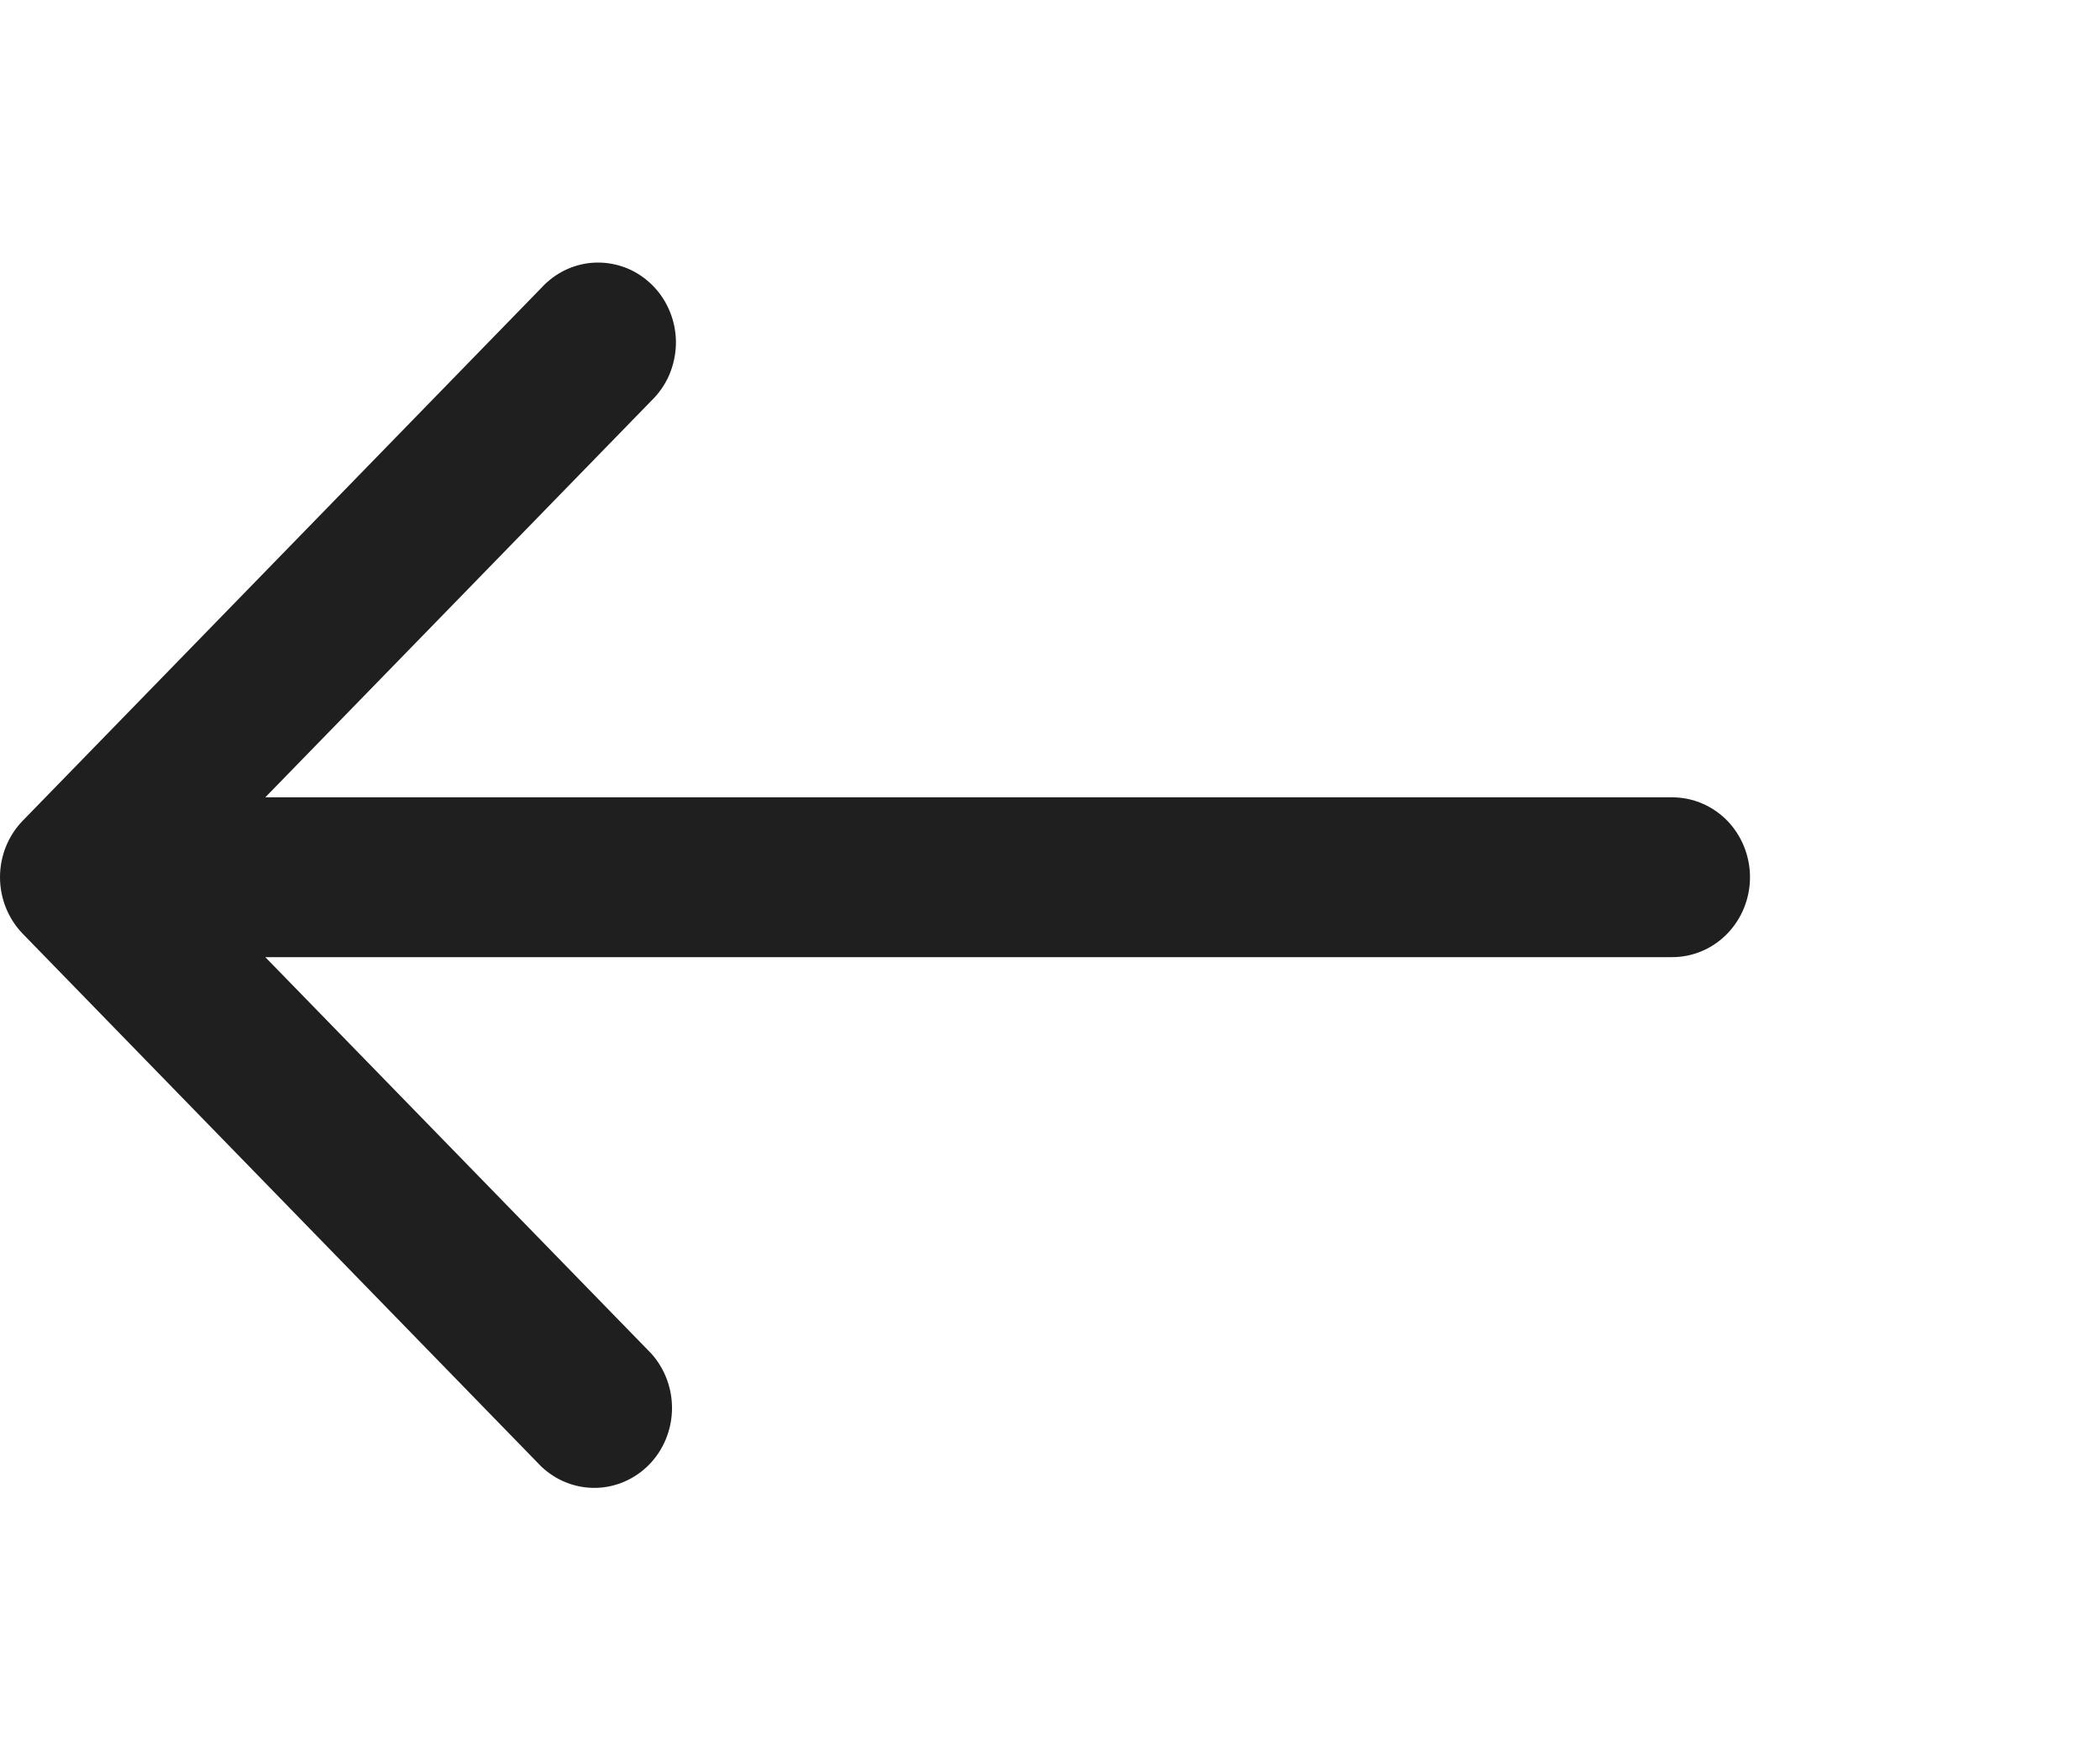
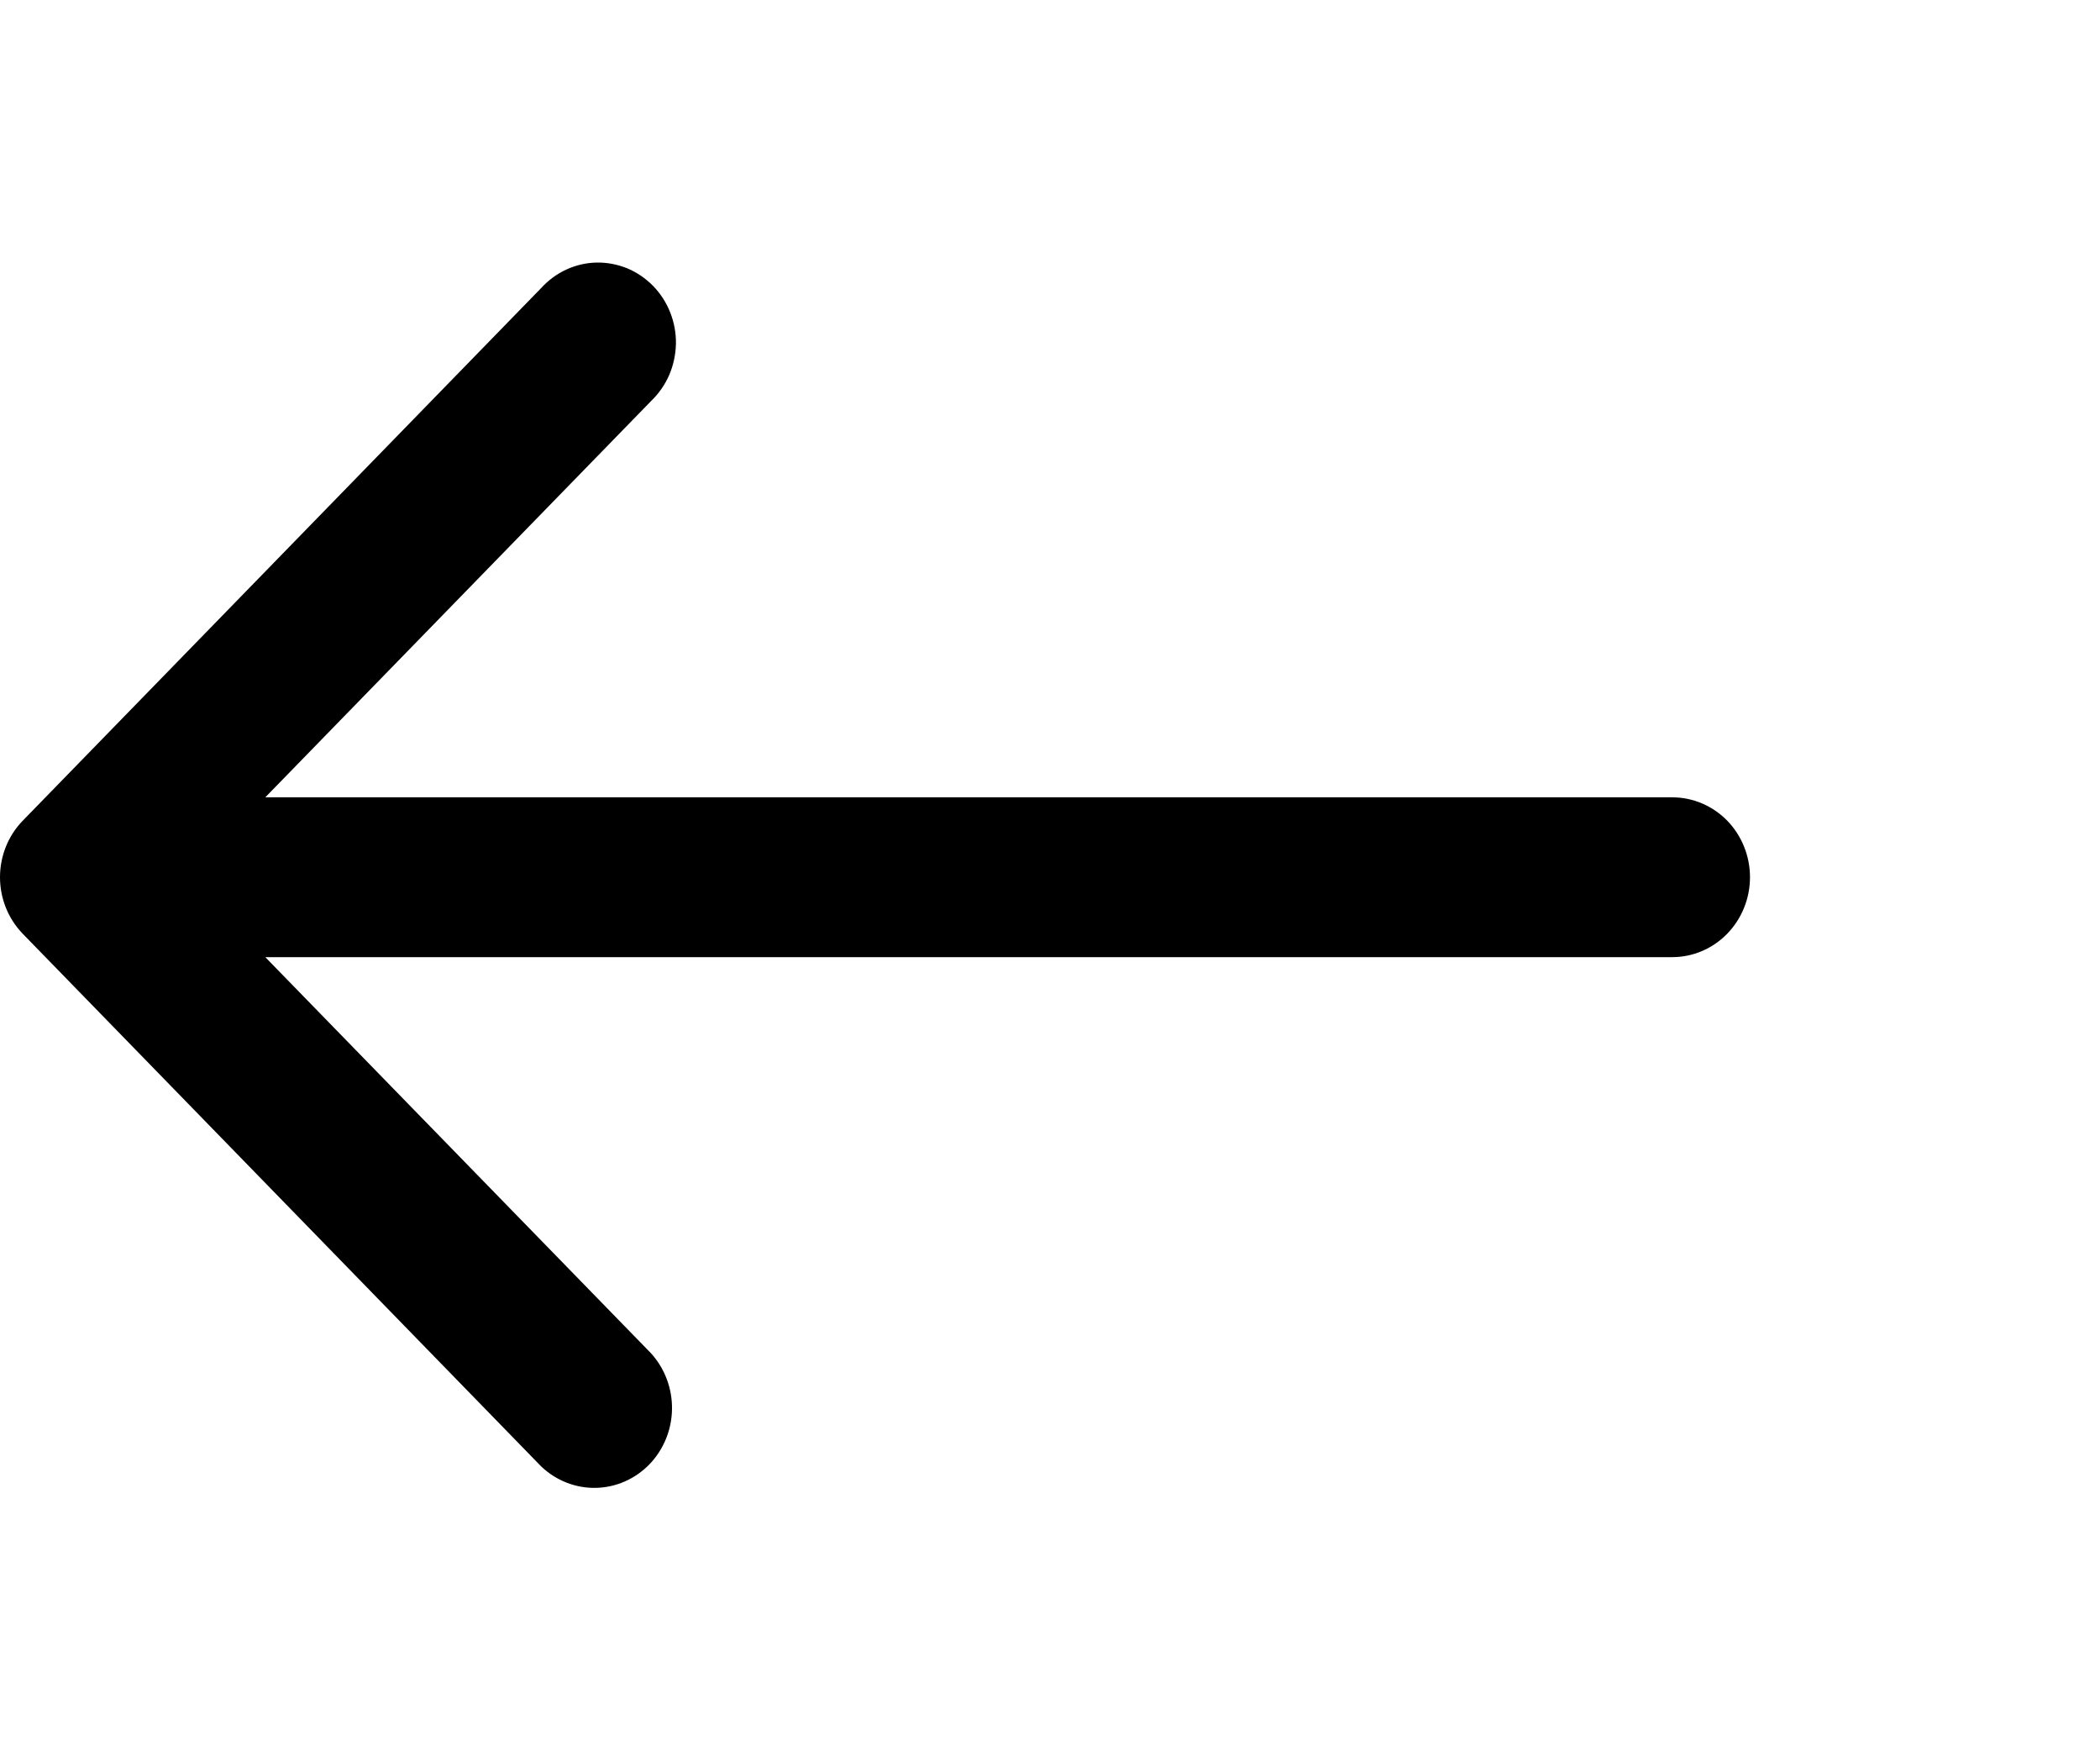
<svg xmlns="http://www.w3.org/2000/svg" width="24" height="20" viewBox="0 0 24 20" fill="none">
-   <path d="M0.259 10.668C0.093 10.496 0 10.264 0 10.023C0 9.781 0.093 9.549 0.259 9.378L6.185 3.291C6.267 3.201 6.365 3.129 6.474 3.079C6.583 3.029 6.701 3.002 6.82 3C6.939 2.998 7.058 3.021 7.169 3.066C7.279 3.112 7.38 3.181 7.464 3.267C7.549 3.354 7.615 3.457 7.66 3.571C7.705 3.685 7.727 3.807 7.725 3.929C7.722 4.052 7.696 4.173 7.648 4.285C7.599 4.397 7.529 4.497 7.442 4.581L3.032 9.11H19.111C19.347 9.11 19.573 9.206 19.74 9.377C19.906 9.548 20 9.781 20 10.023C20 10.265 19.906 10.497 19.74 10.668C19.573 10.84 19.347 10.936 19.111 10.936H3.032L7.442 15.464C7.599 15.638 7.684 15.867 7.68 16.103C7.676 16.34 7.583 16.565 7.42 16.733C7.257 16.9 7.037 16.996 6.807 17C6.577 17.004 6.354 16.916 6.185 16.755L0.259 10.668Z" fill="#1F1F1F" />
+   <path d="M0.259 10.668C0.093 10.496 0 10.264 0 10.023C0 9.781 0.093 9.549 0.259 9.378L6.185 3.291C6.267 3.201 6.365 3.129 6.474 3.079C6.583 3.029 6.701 3.002 6.82 3C6.939 2.998 7.058 3.021 7.169 3.066C7.279 3.112 7.38 3.181 7.464 3.267C7.549 3.354 7.615 3.457 7.66 3.571C7.705 3.685 7.727 3.807 7.725 3.929C7.722 4.052 7.696 4.173 7.648 4.285C7.599 4.397 7.529 4.497 7.442 4.581L3.032 9.11H19.111C19.347 9.11 19.573 9.206 19.74 9.377C19.906 9.548 20 9.781 20 10.023C20 10.265 19.906 10.497 19.74 10.668C19.573 10.84 19.347 10.936 19.111 10.936H3.032L7.442 15.464C7.599 15.638 7.684 15.867 7.68 16.103C7.676 16.34 7.583 16.565 7.42 16.733C7.257 16.9 7.037 16.996 6.807 17C6.577 17.004 6.354 16.916 6.185 16.755L0.259 10.668Z" fill="currentColor" />
</svg>
